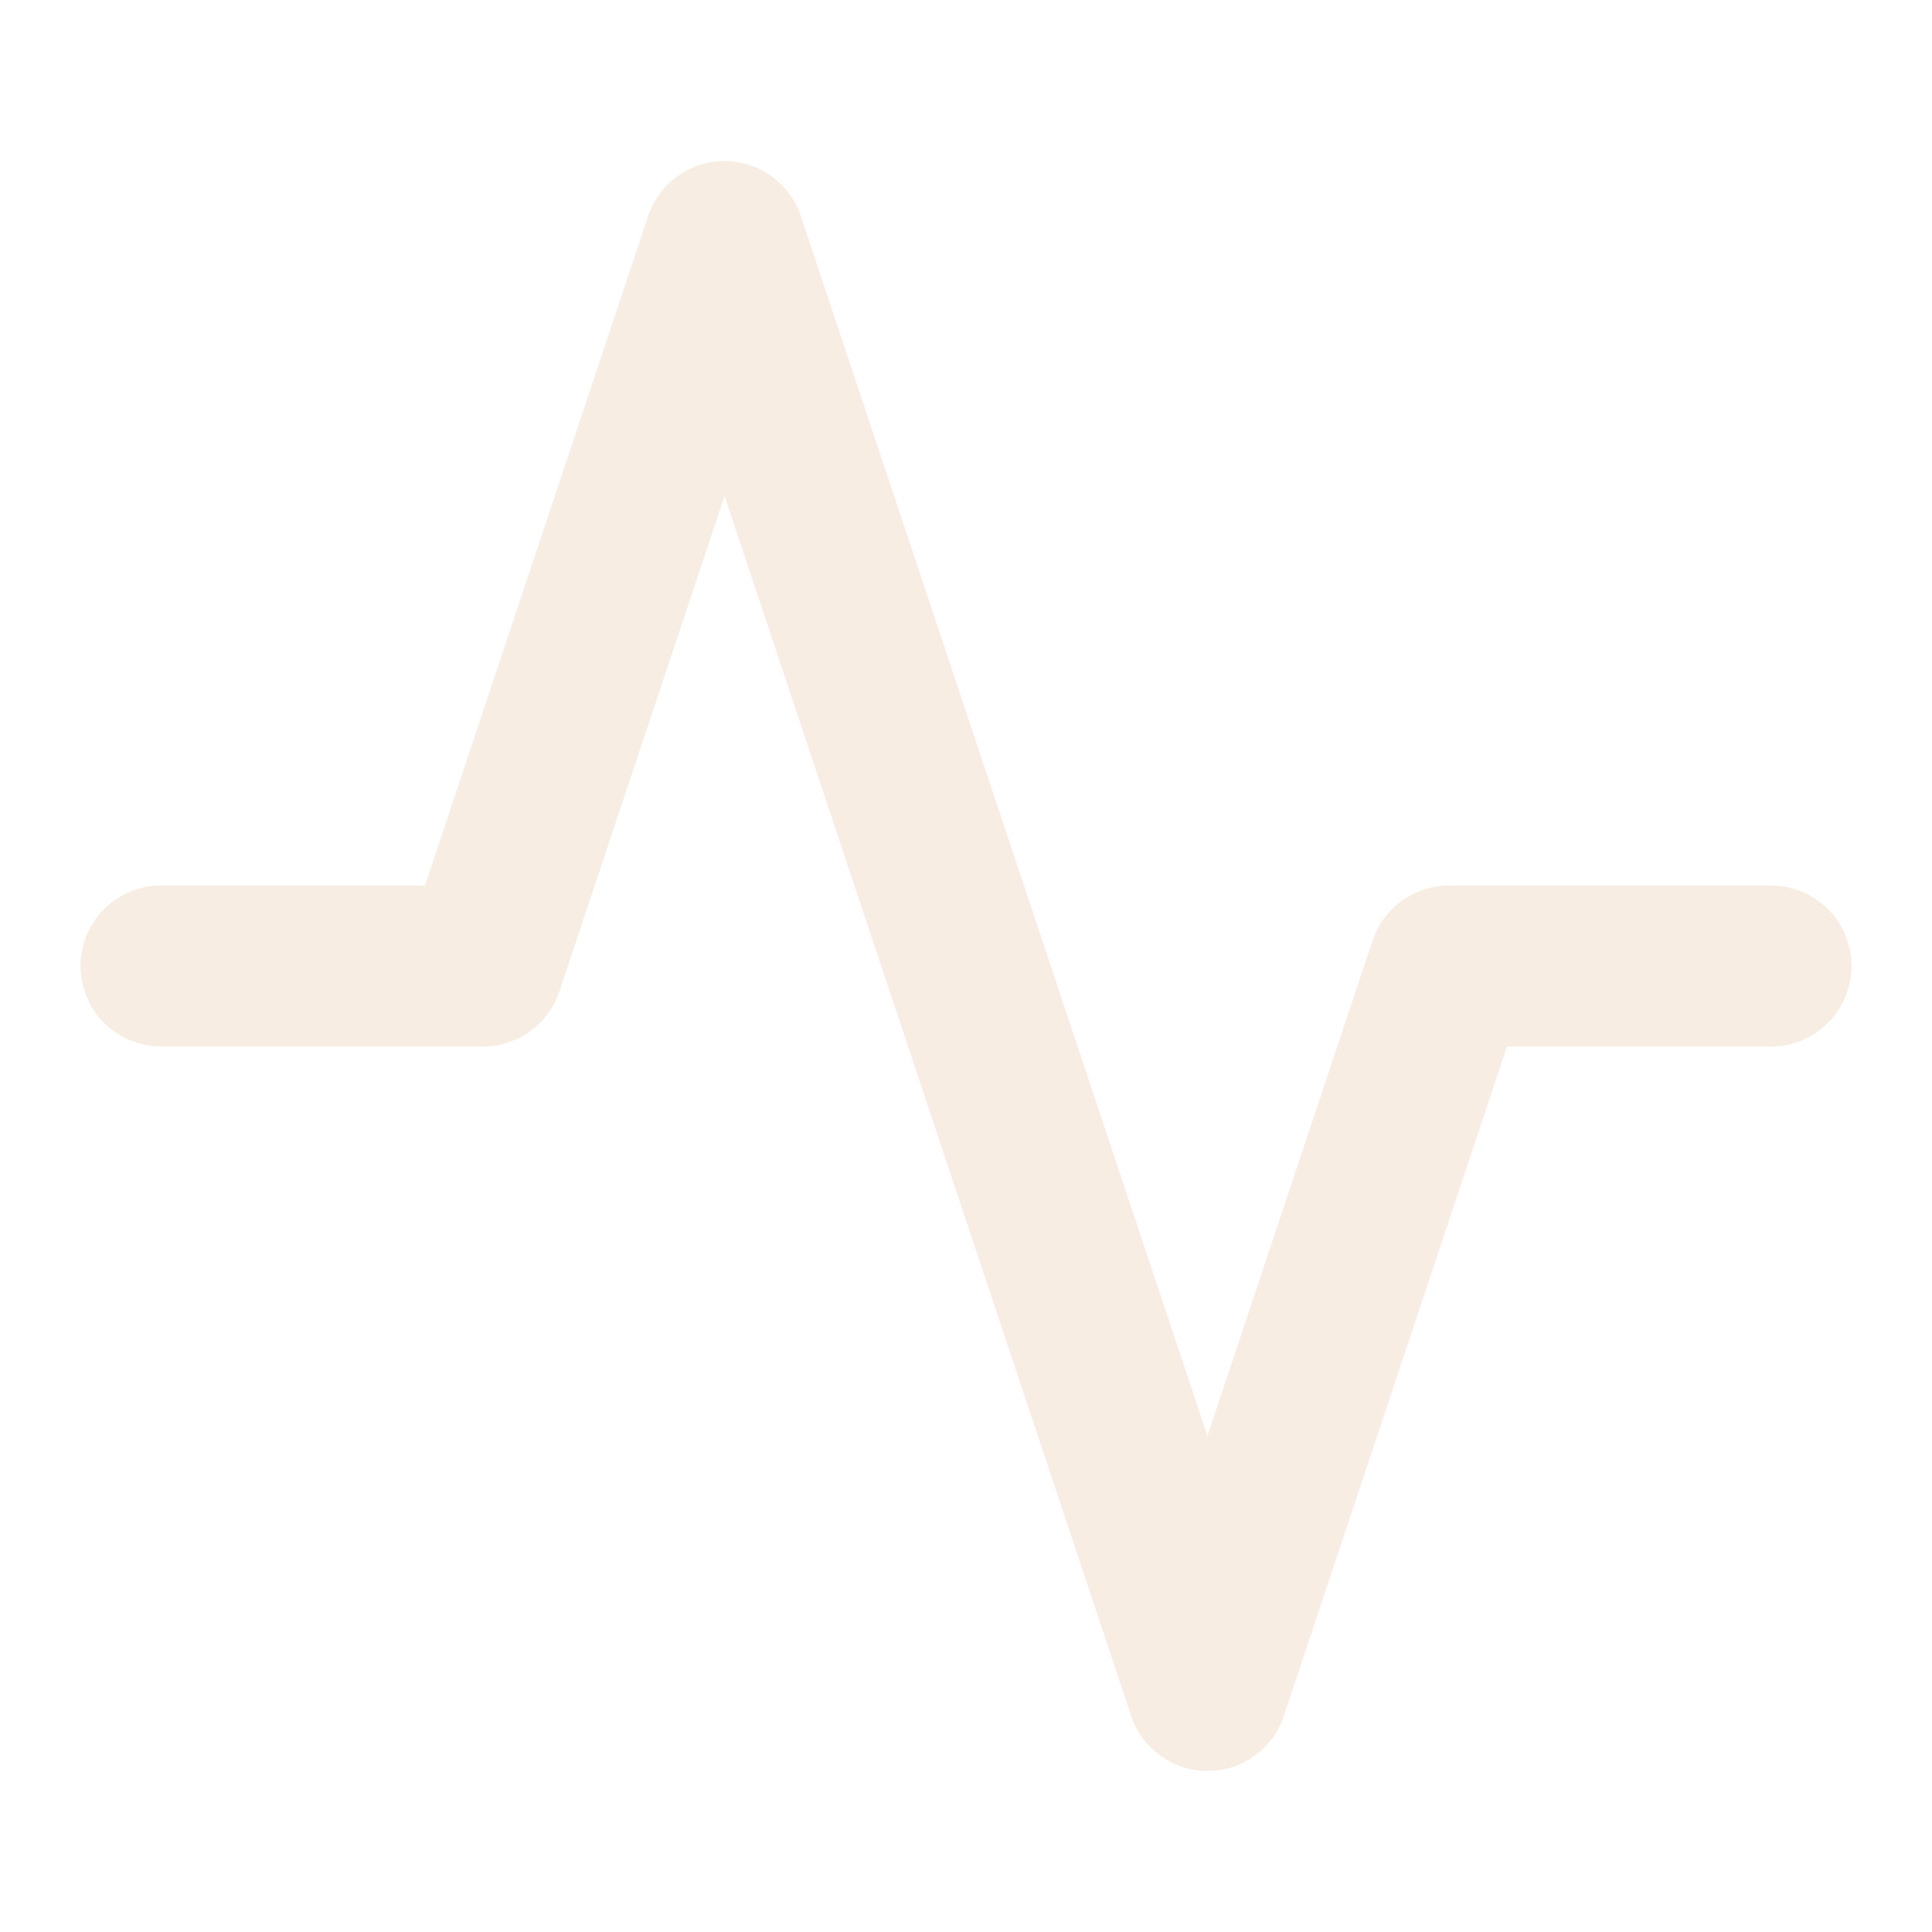
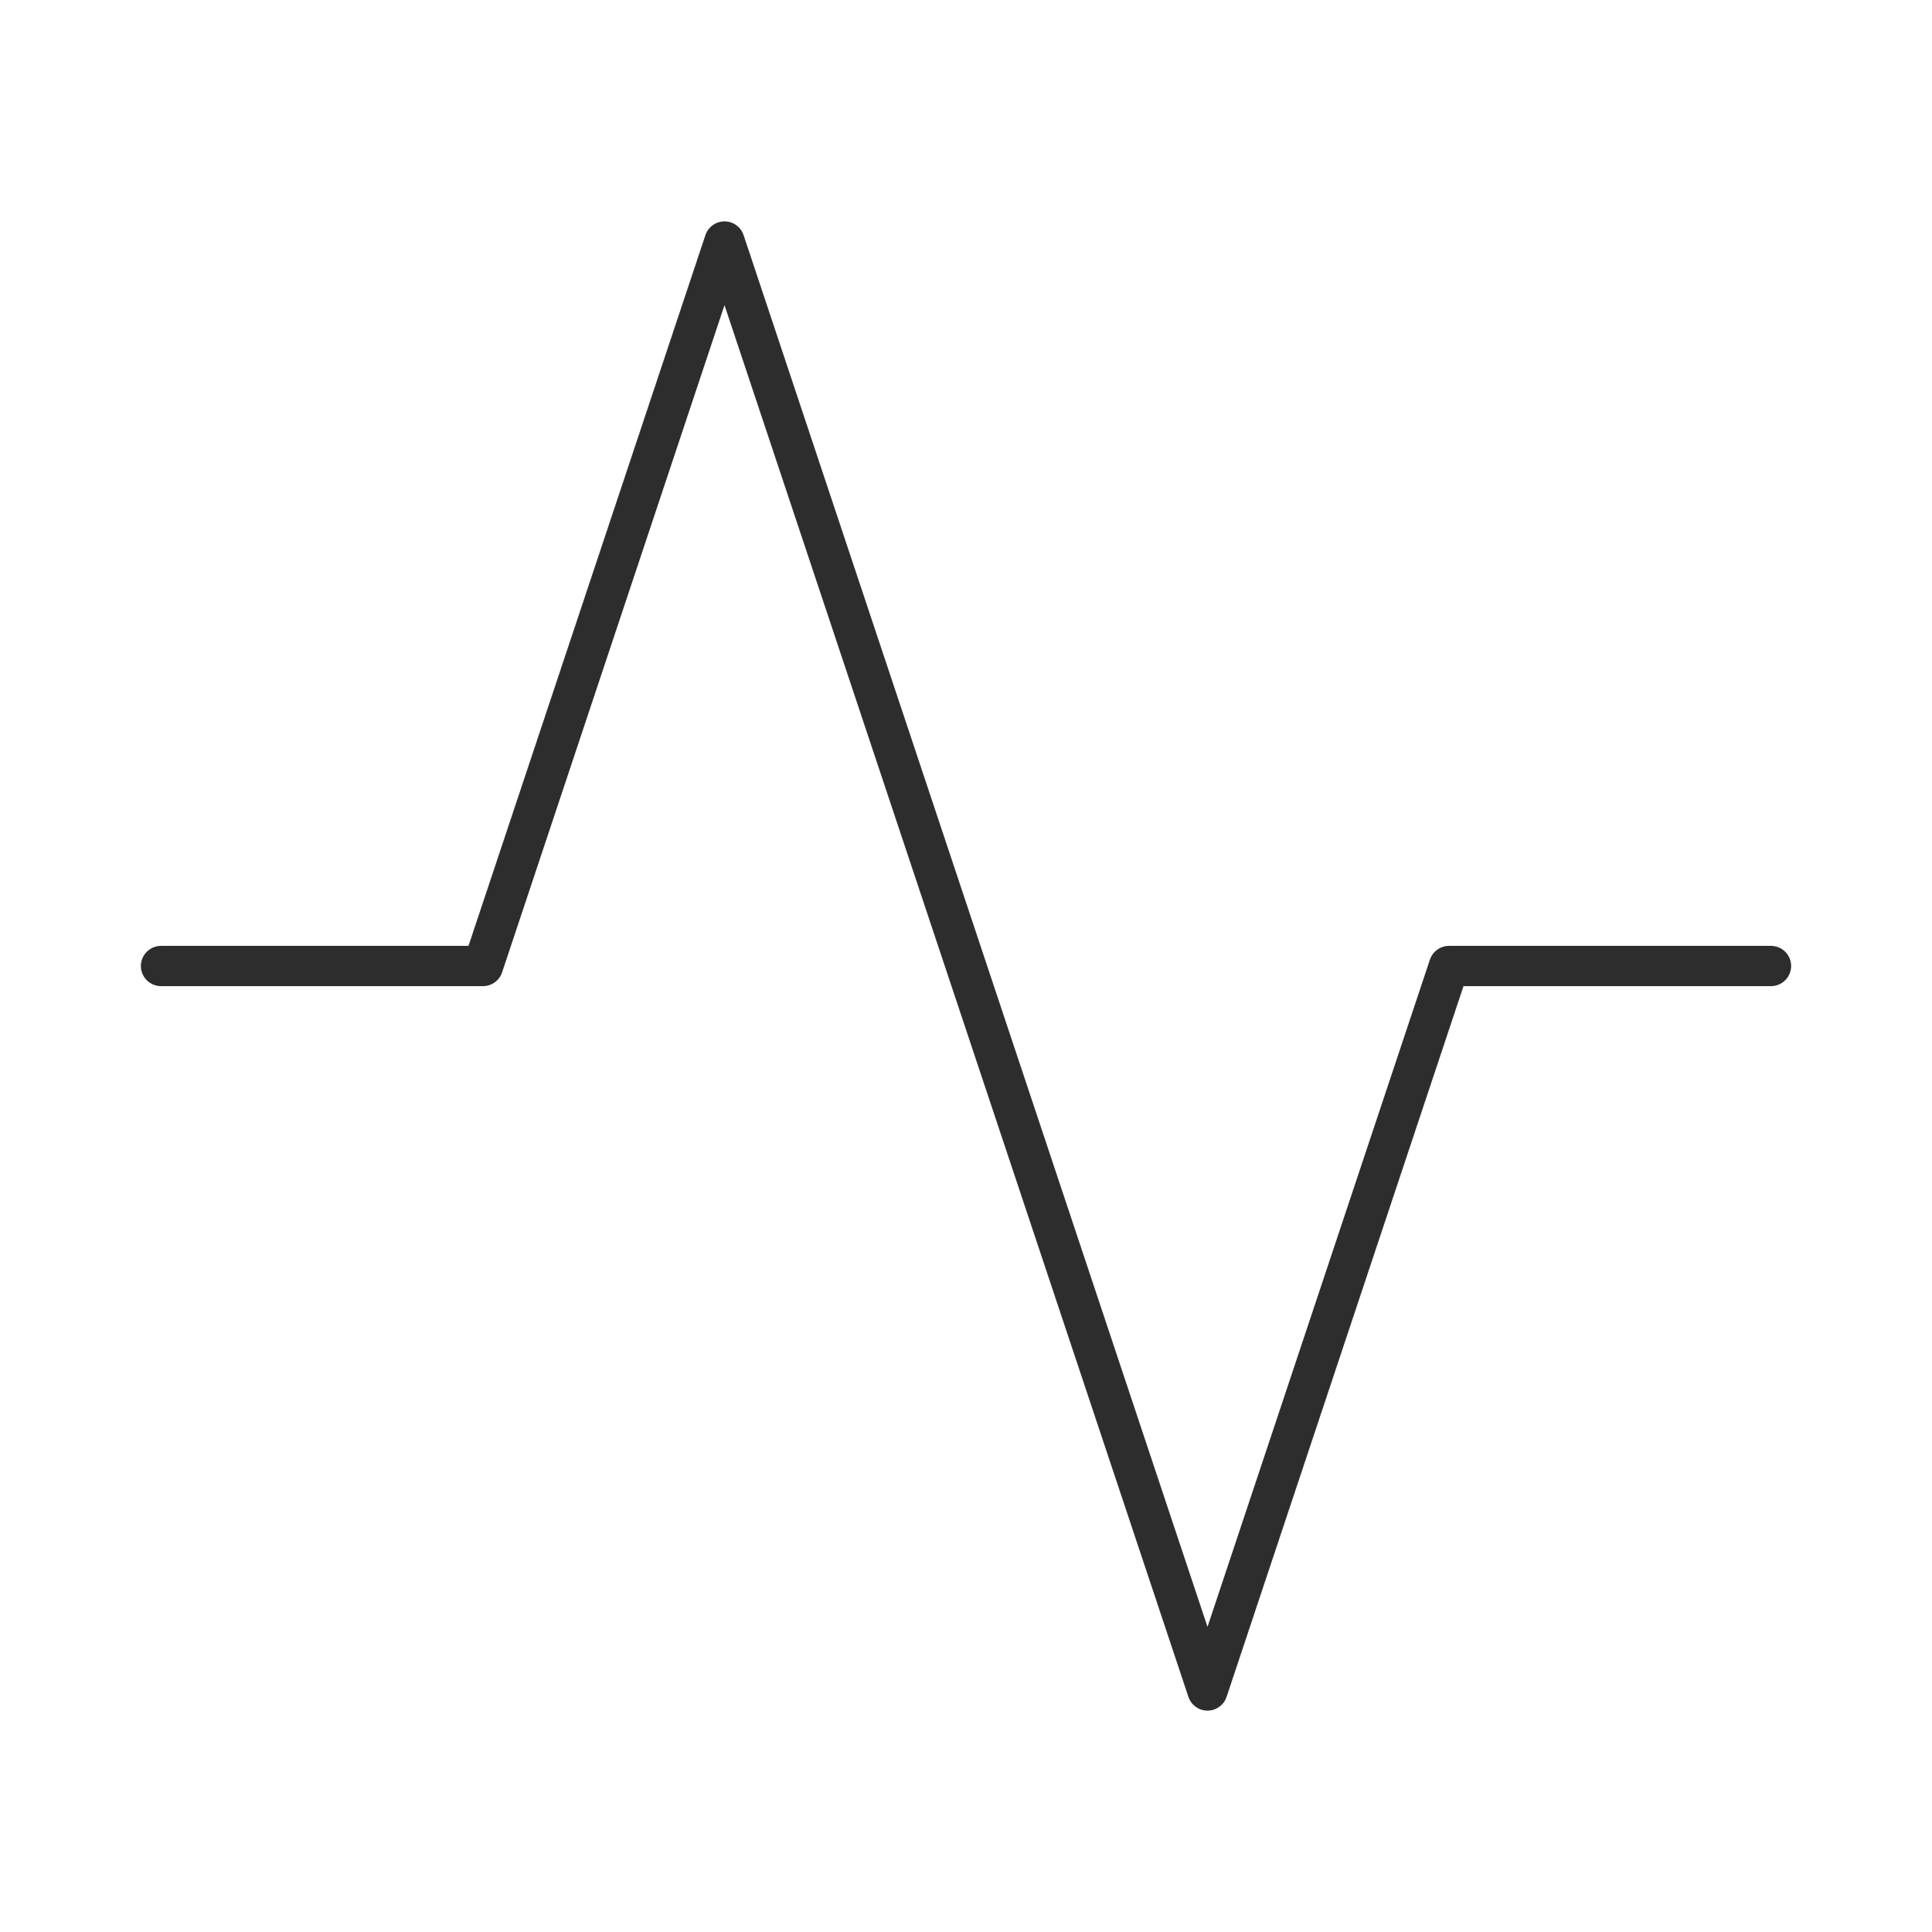
- <svg xmlns="http://www.w3.org/2000/svg" width="100" height="100" viewBox="0 0 24 24" fill="none" stroke="#F8EDE3" stroke-width="2" stroke-linecap="round" stroke-linejoin="round" class="feather feather-activity">
+ <svg xmlns="http://www.w3.org/2000/svg" width="100" height="100" viewBox="0 0 24 24" fill="none" stroke="#2d2d2e" stroke-width="0.5" stroke-linecap="round" stroke-linejoin="round" class="feather feather-activity">
  <polyline points="22 12 18 12 15 21 9 3 6 12 2 12" />
</svg>
